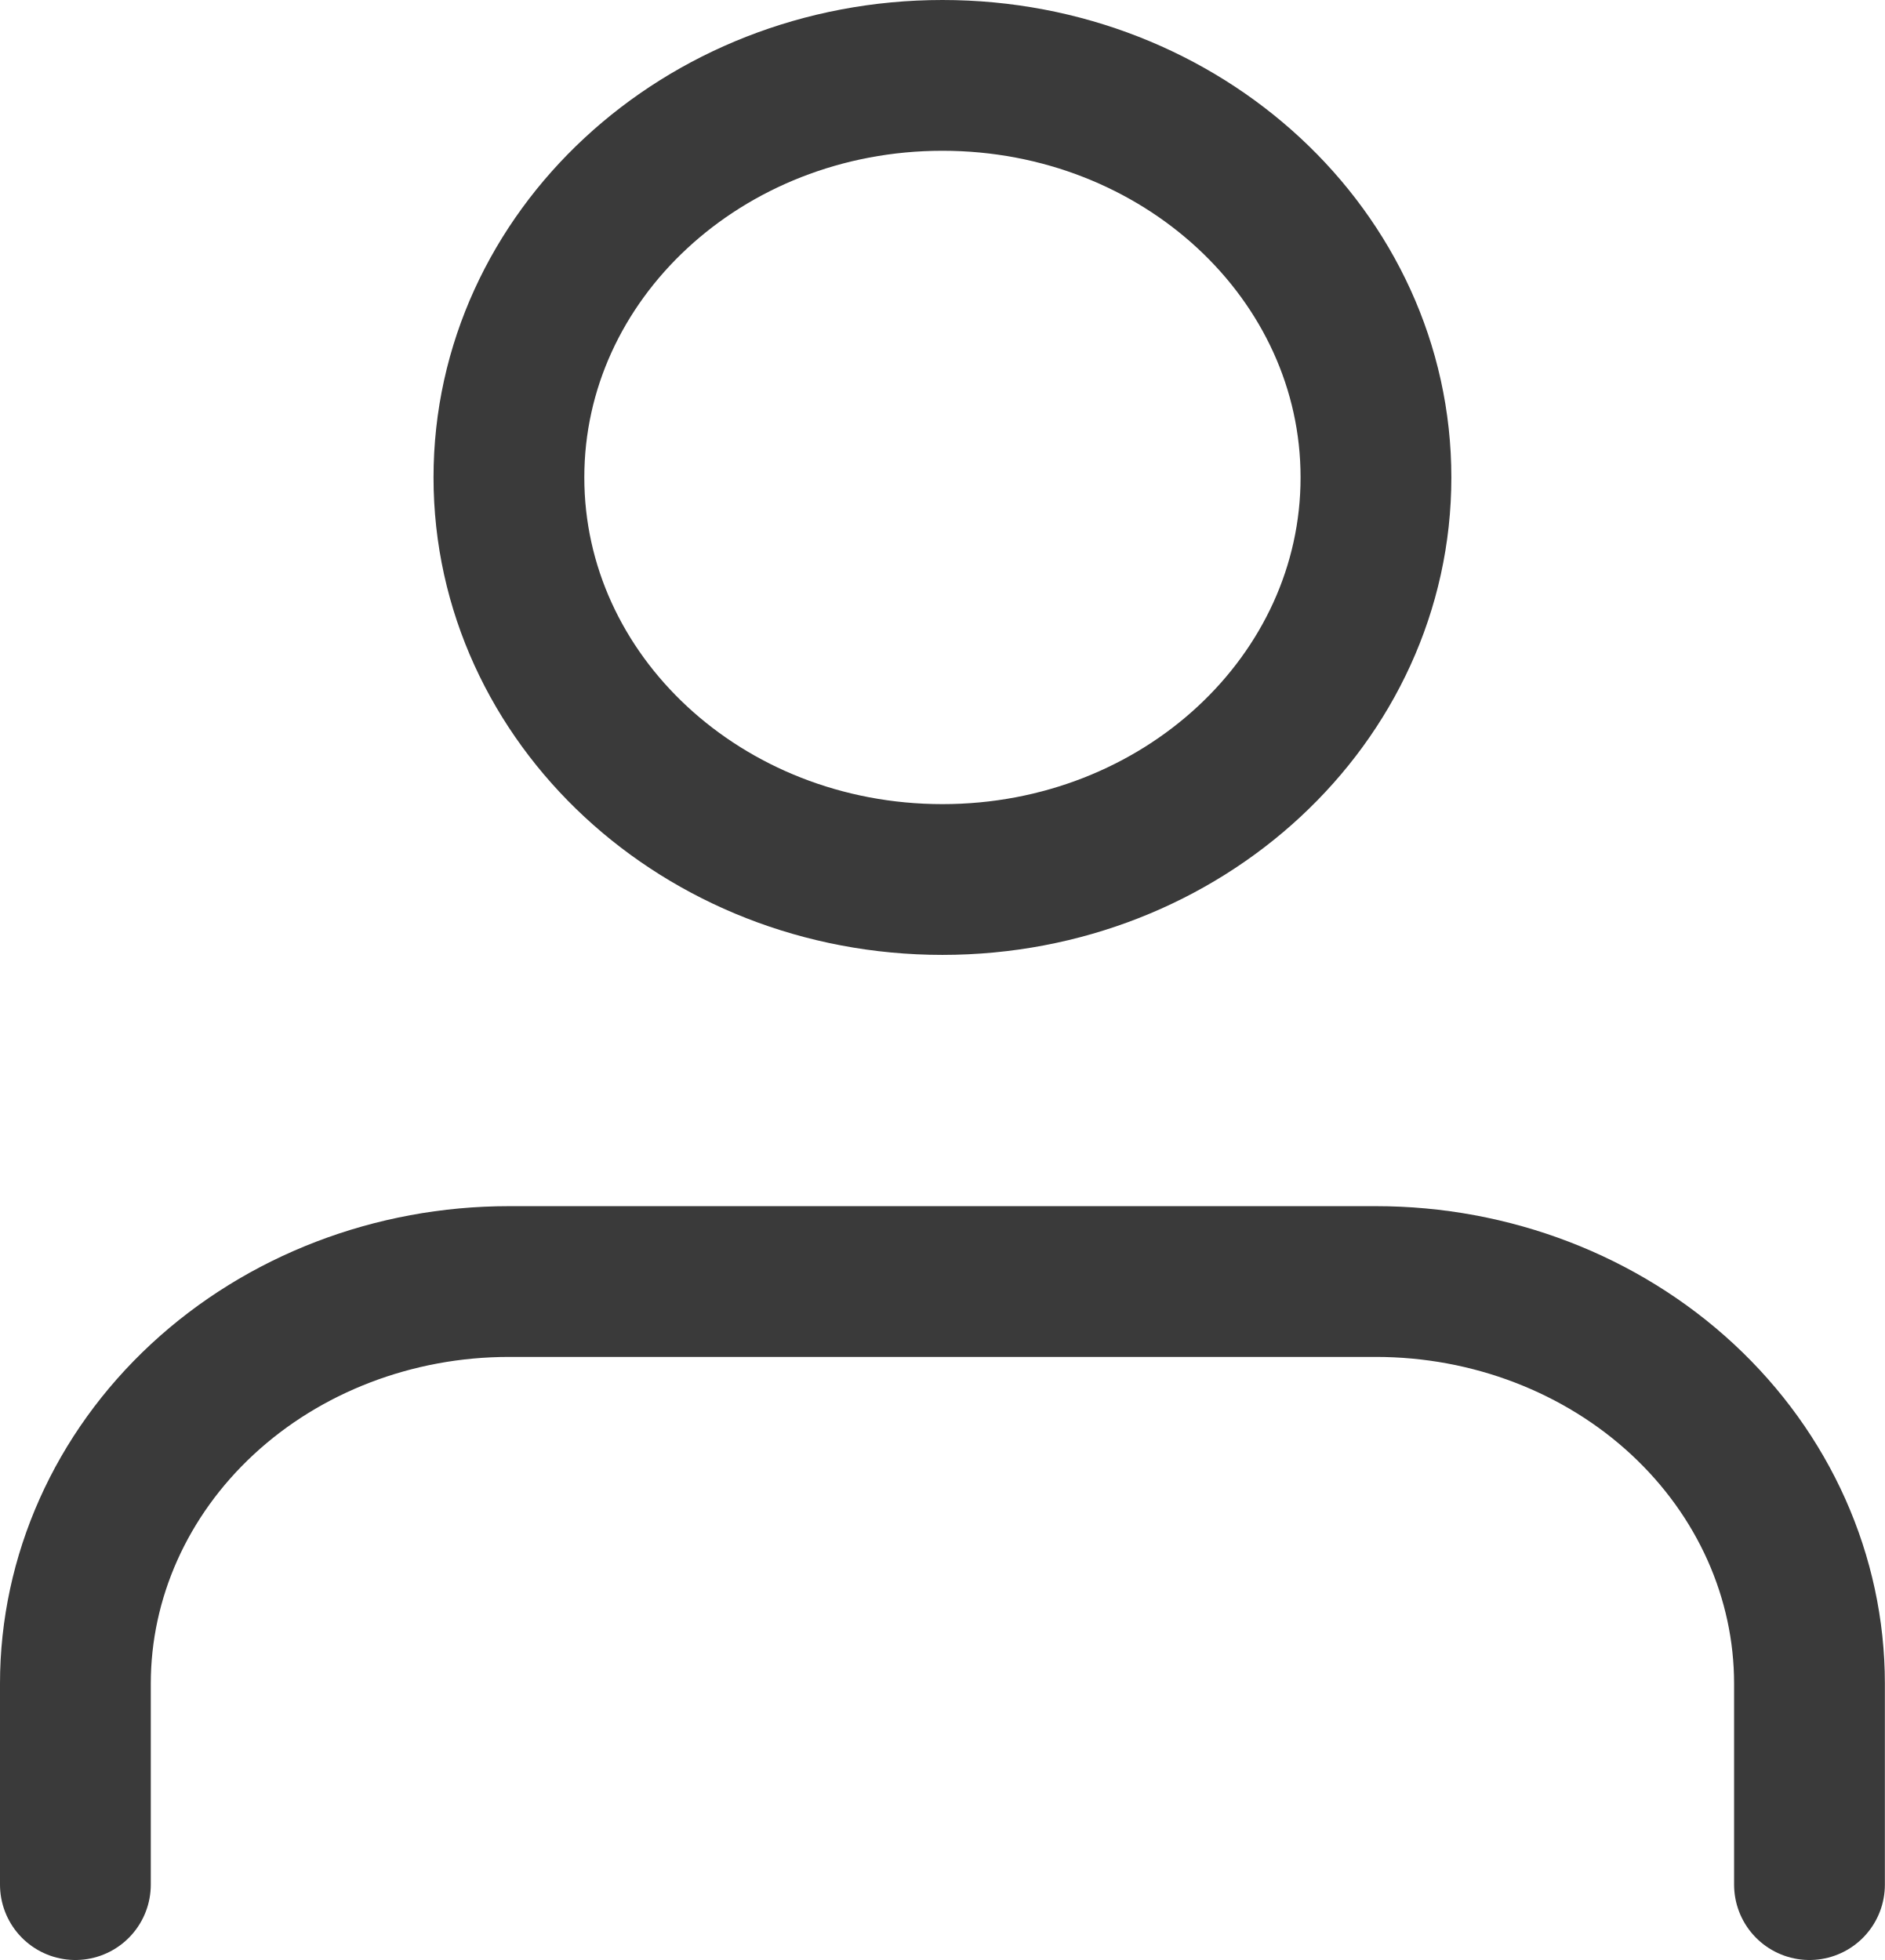
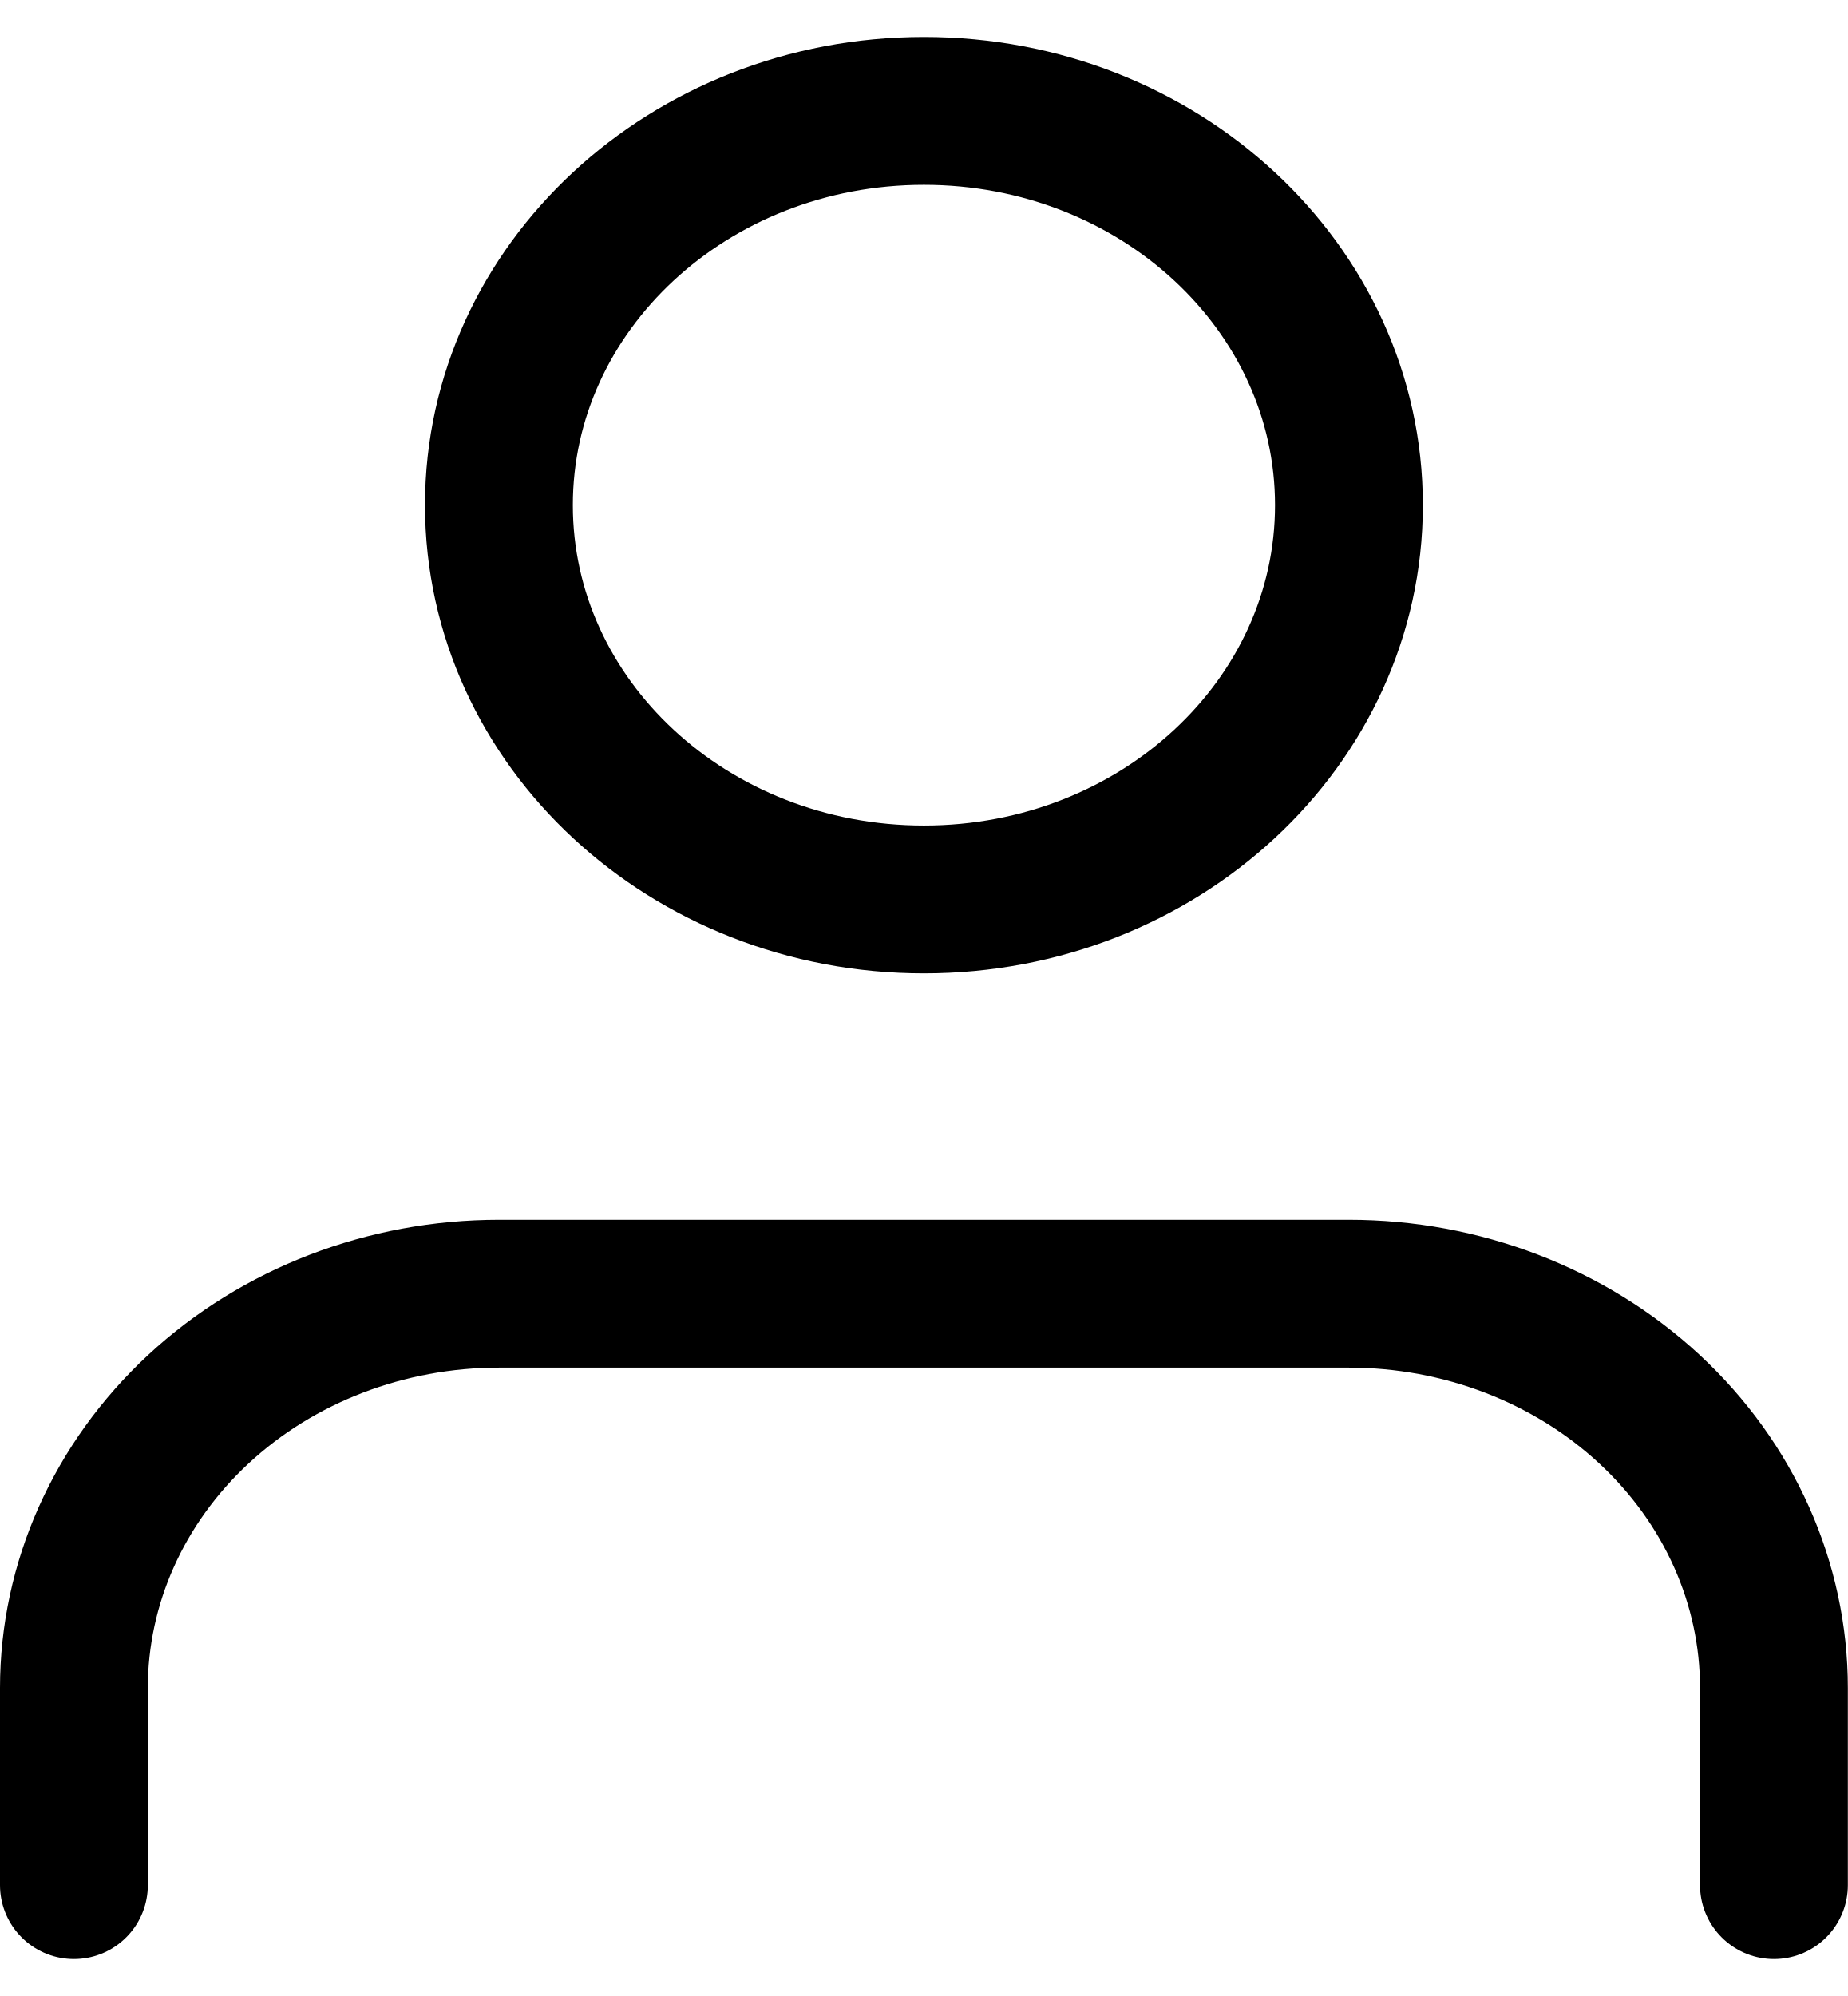
- <svg xmlns="http://www.w3.org/2000/svg" width="25" height="26" viewBox="0 0 25 26" fill="none">
-   <path d="M24 25V22.333C24 20.919 23.394 19.562 22.316 18.562C21.238 17.562 19.775 17 18.25 17H6.75C5.225 17 3.762 17.562 2.684 18.562C1.606 19.562 1 20.919 1 22.333V25M18.25 6.333C18.25 9.279 15.676 11.667 12.5 11.667C9.324 11.667 6.75 9.279 6.75 6.333C6.75 3.388 9.324 1 12.5 1C15.676 1 18.25 3.388 18.25 6.333Z" stroke="#3A3A3A" stroke-width="2" stroke-linecap="round" stroke-linejoin="round" />
+ <svg xmlns="http://www.w3.org/2000/svg" width="25" height="27" viewBox="0 0 25 27" fill="none">
+   <path d="M24 25.5V22.833C24 21.419 23.394 20.062 22.316 19.062C21.238 18.062 19.775 17.5 18.25 17.5H6.75C5.225 17.5 3.762 18.062 2.684 19.062C1.606 20.062 1 21.419 1 22.833V25.5M18.25 6.833C18.25 9.779 15.676 12.167 12.5 12.167C9.324 12.167 6.75 9.779 6.75 6.833C6.75 3.888 9.324 1.5 12.5 1.5C15.676 1.5 18.25 3.888 18.25 6.833Z" stroke="black" stroke-width="2" stroke-linecap="round" stroke-linejoin="round" />
</svg>
